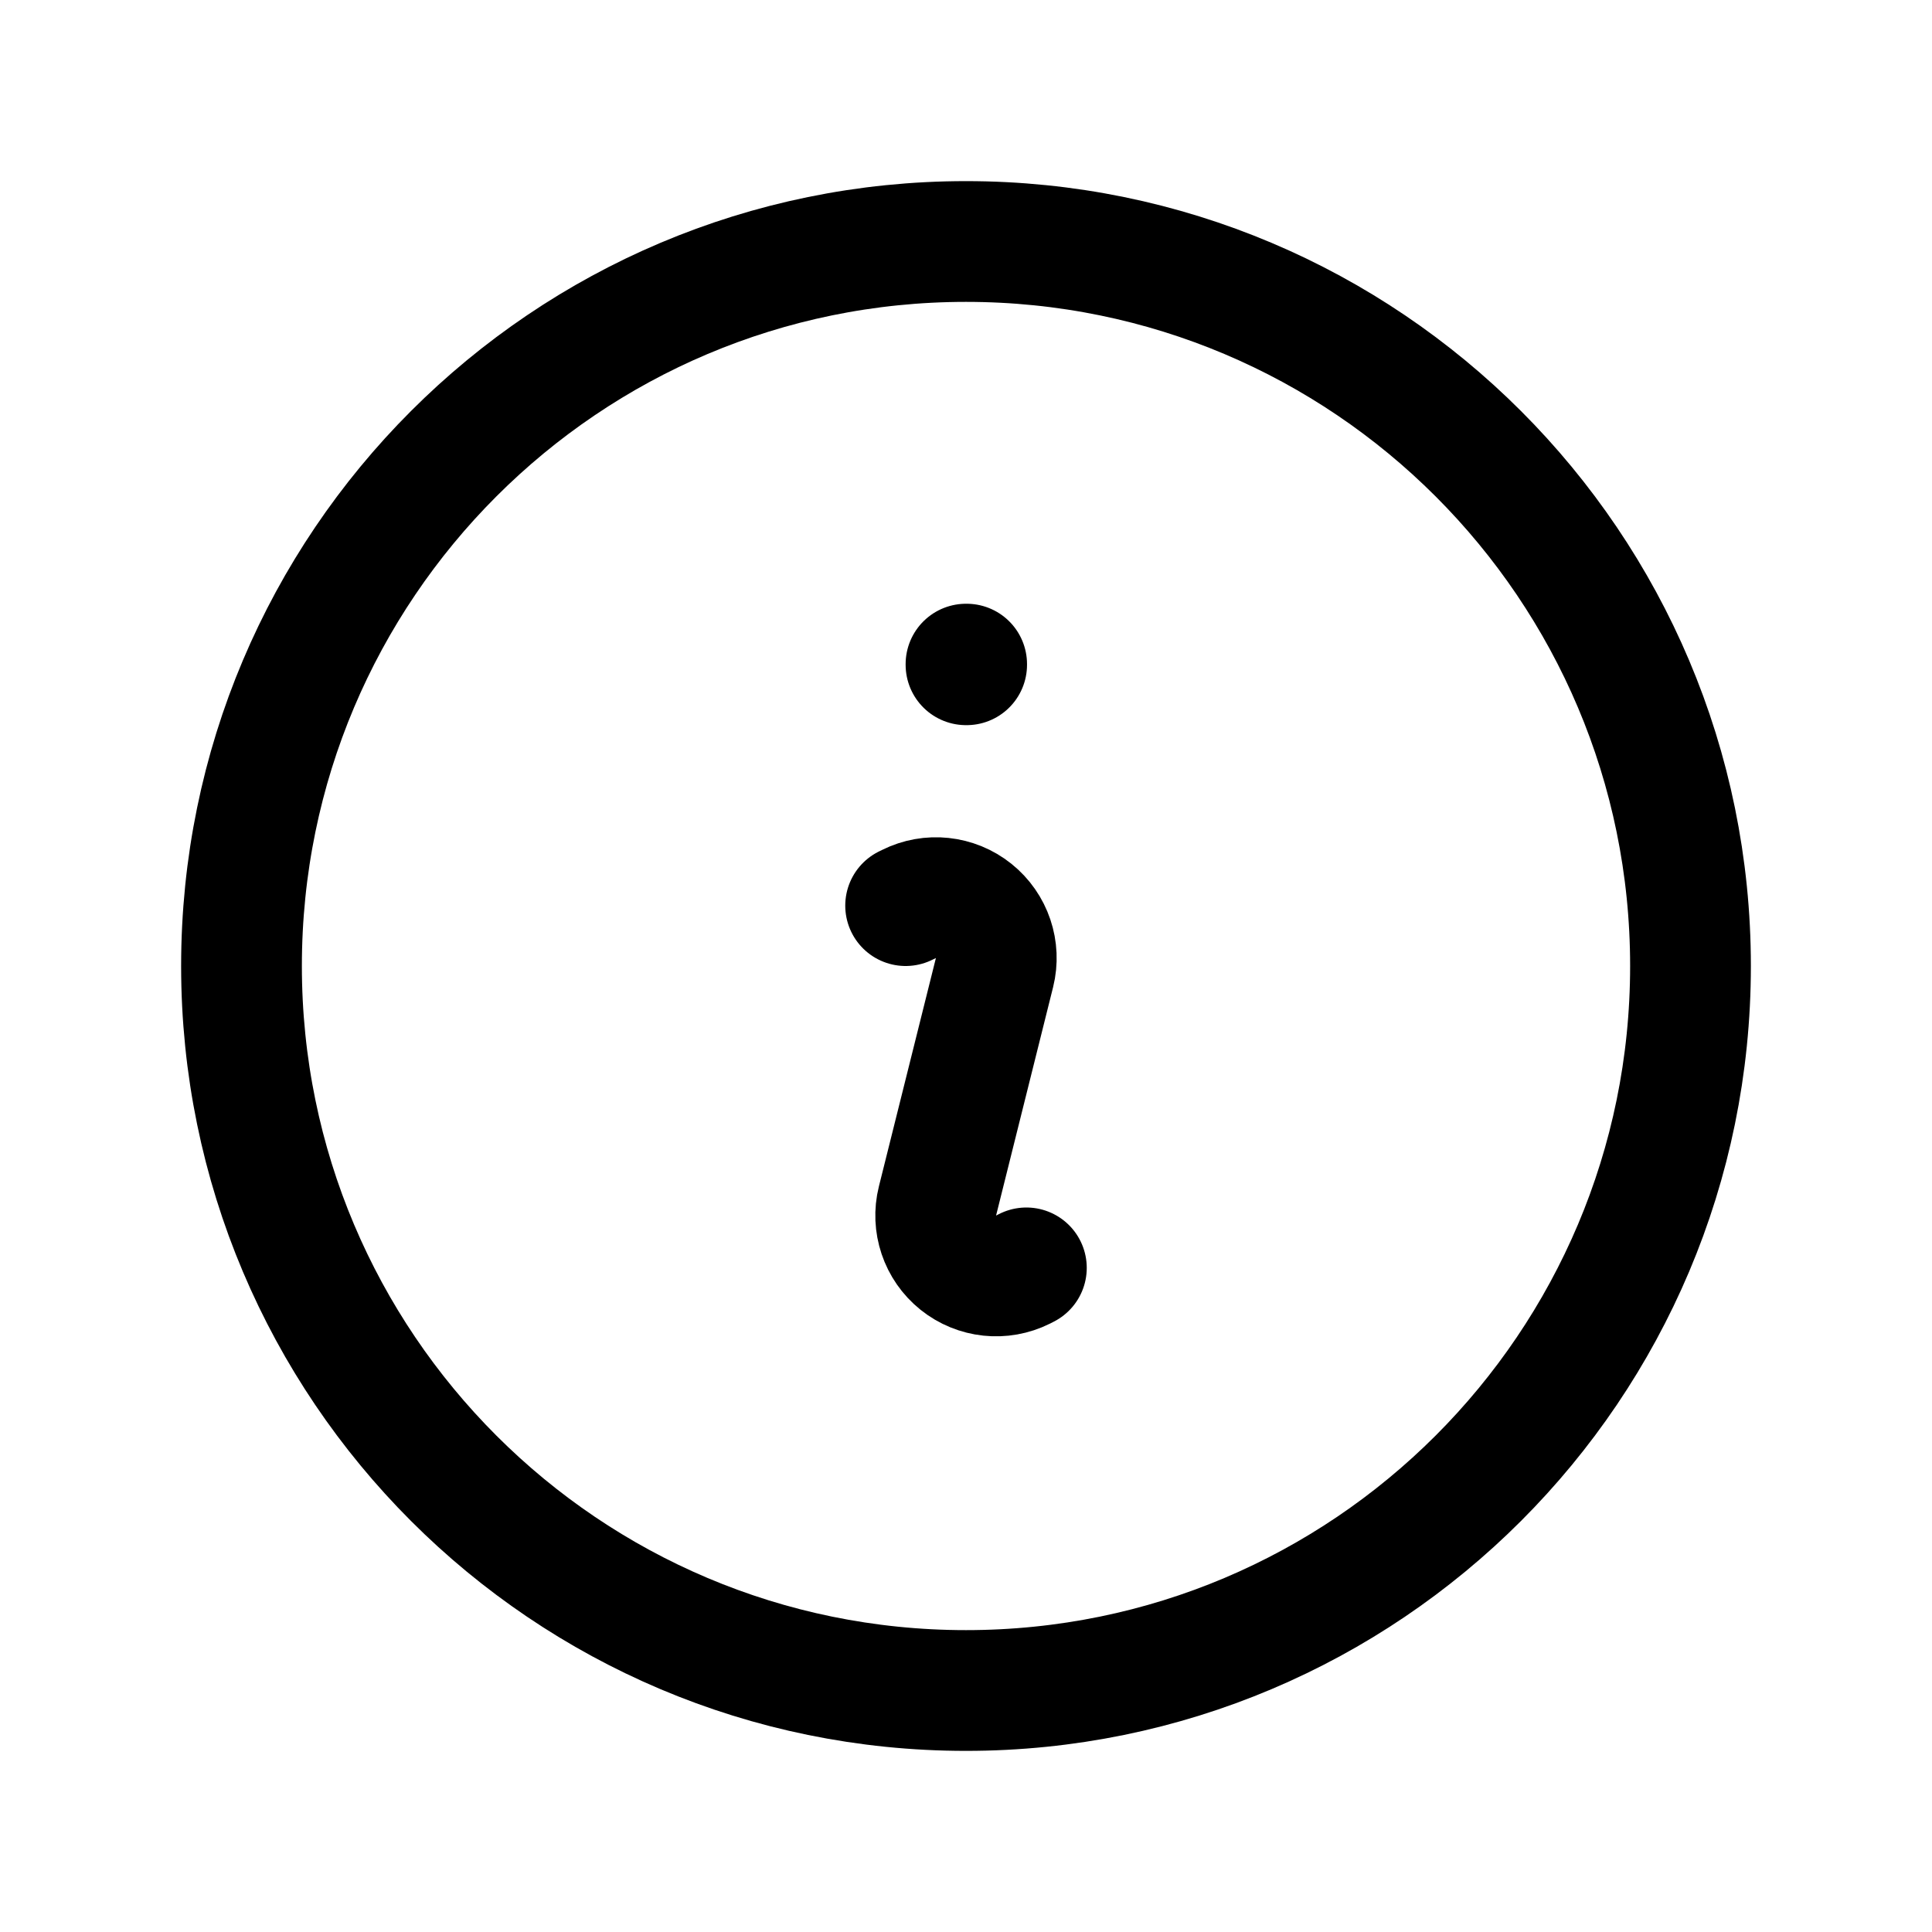
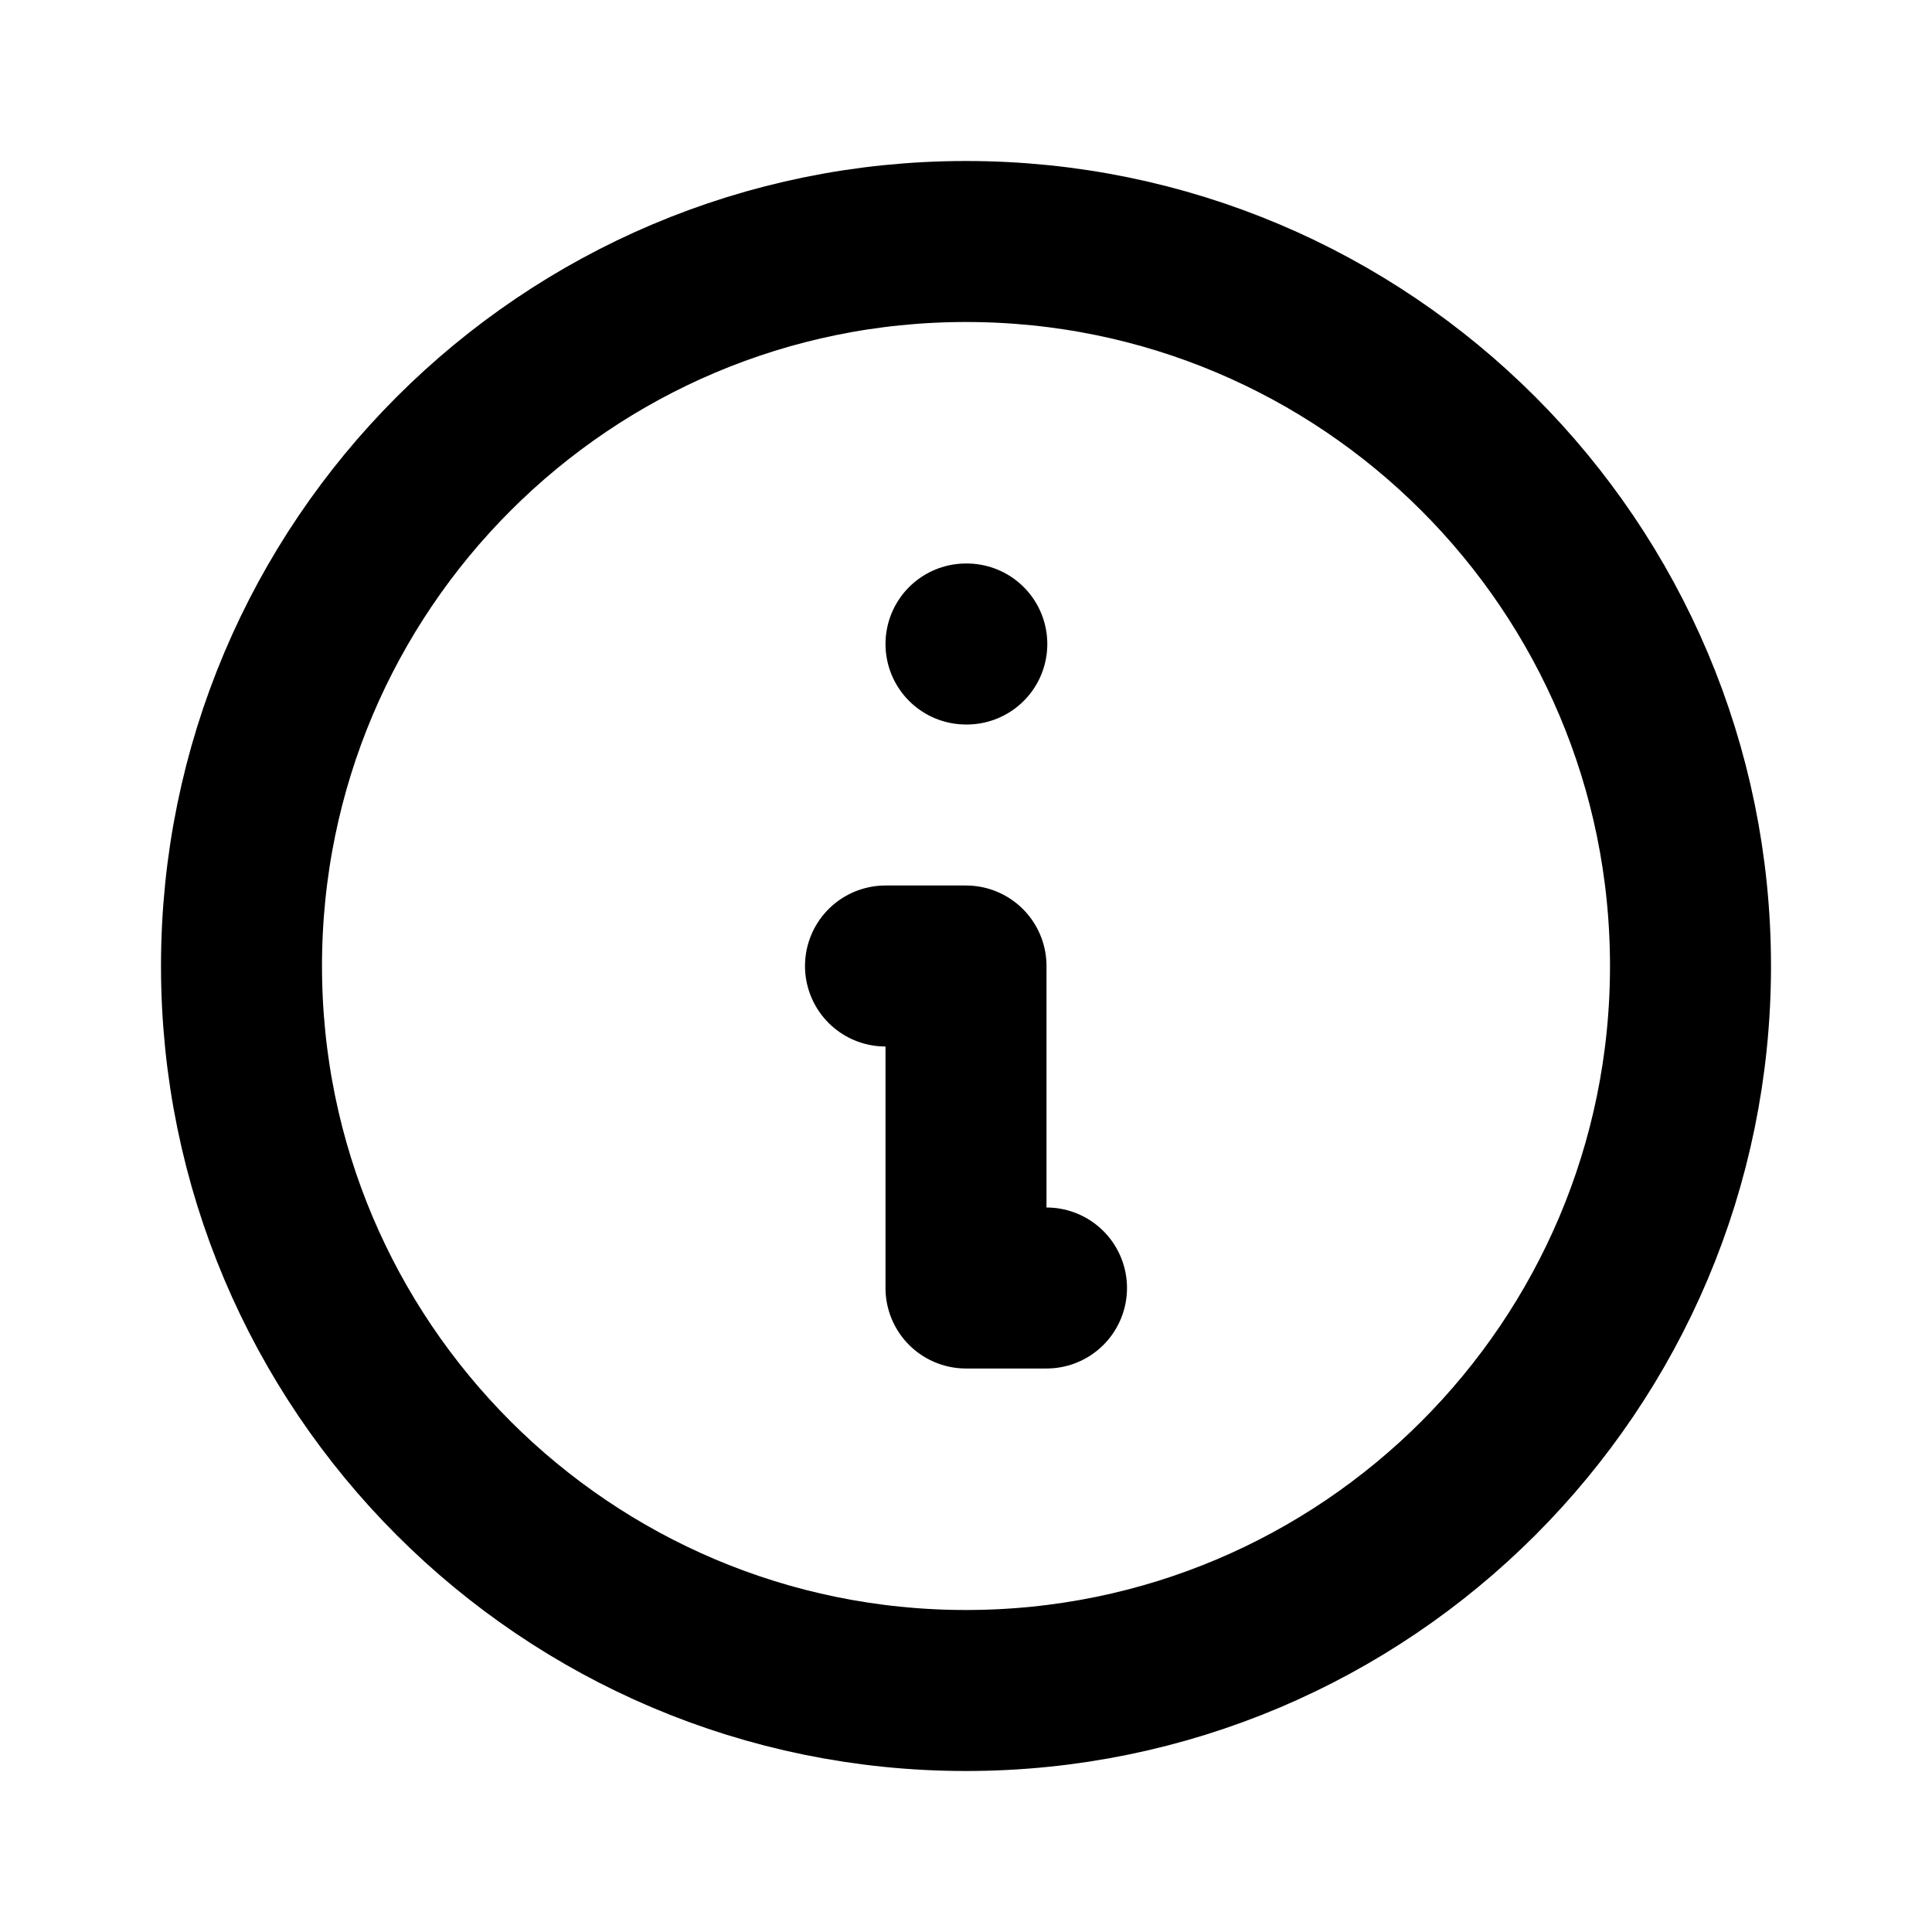
- <svg xmlns="http://www.w3.org/2000/svg" fill="none" viewBox="0 0 24 24" stroke-width="1.5" stroke="currentColor" class="w-6 h-6">
-   <path stroke-linecap="round" stroke-linejoin="round" d="M11.25 11.25l.041-.02a.75.75 0 011.063.852l-.708 2.836a.75.75 0 001.063.853l.041-.021M21 12a9 9 0 11-18 0 9 9 0 0118 0zm-9-3.75h.008v.008H12V8.25z" />
+ <svg xmlns="http://www.w3.org/2000/svg" class="h-6 w-6" fill="none" viewBox="0 0 24 24" stroke="currentColor" stroke-width="2">
+   <path stroke-linecap="round" stroke-linejoin="round" d="M13 16h-1v-4h-1m1-4h.01M21 12a9 9 0 11-18 0 9 9 0 0118 0z" />
</svg>
